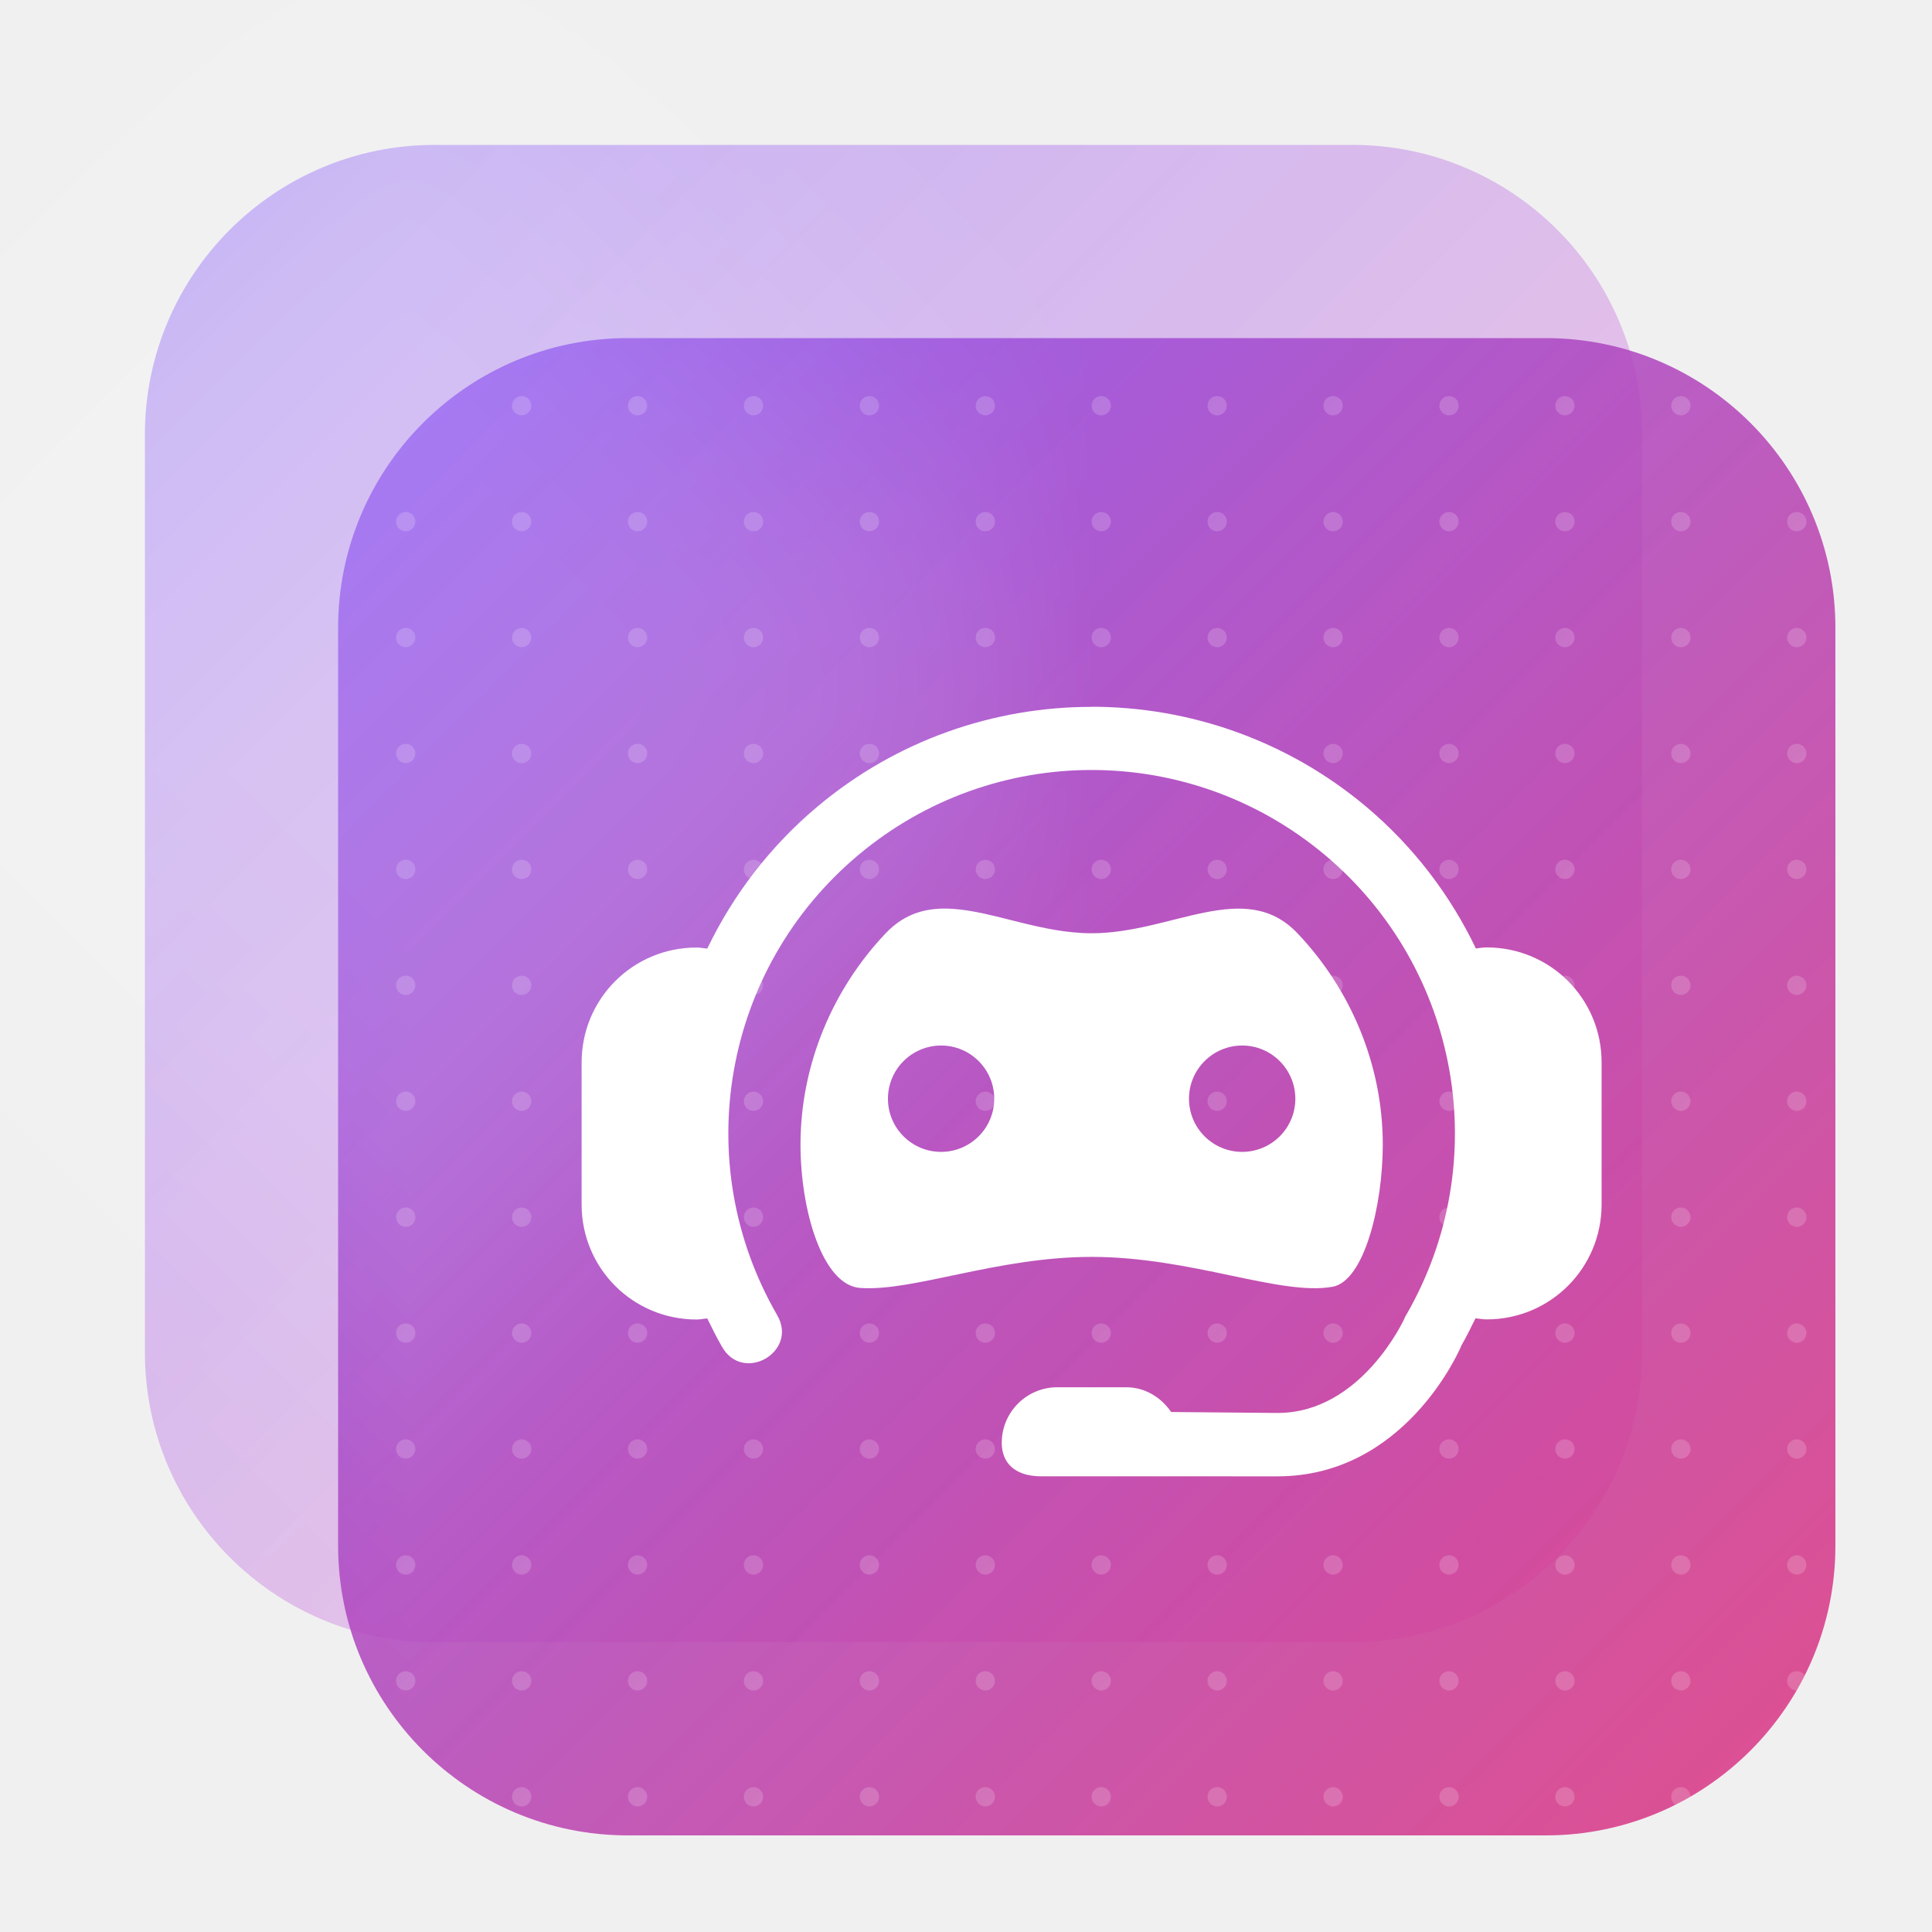
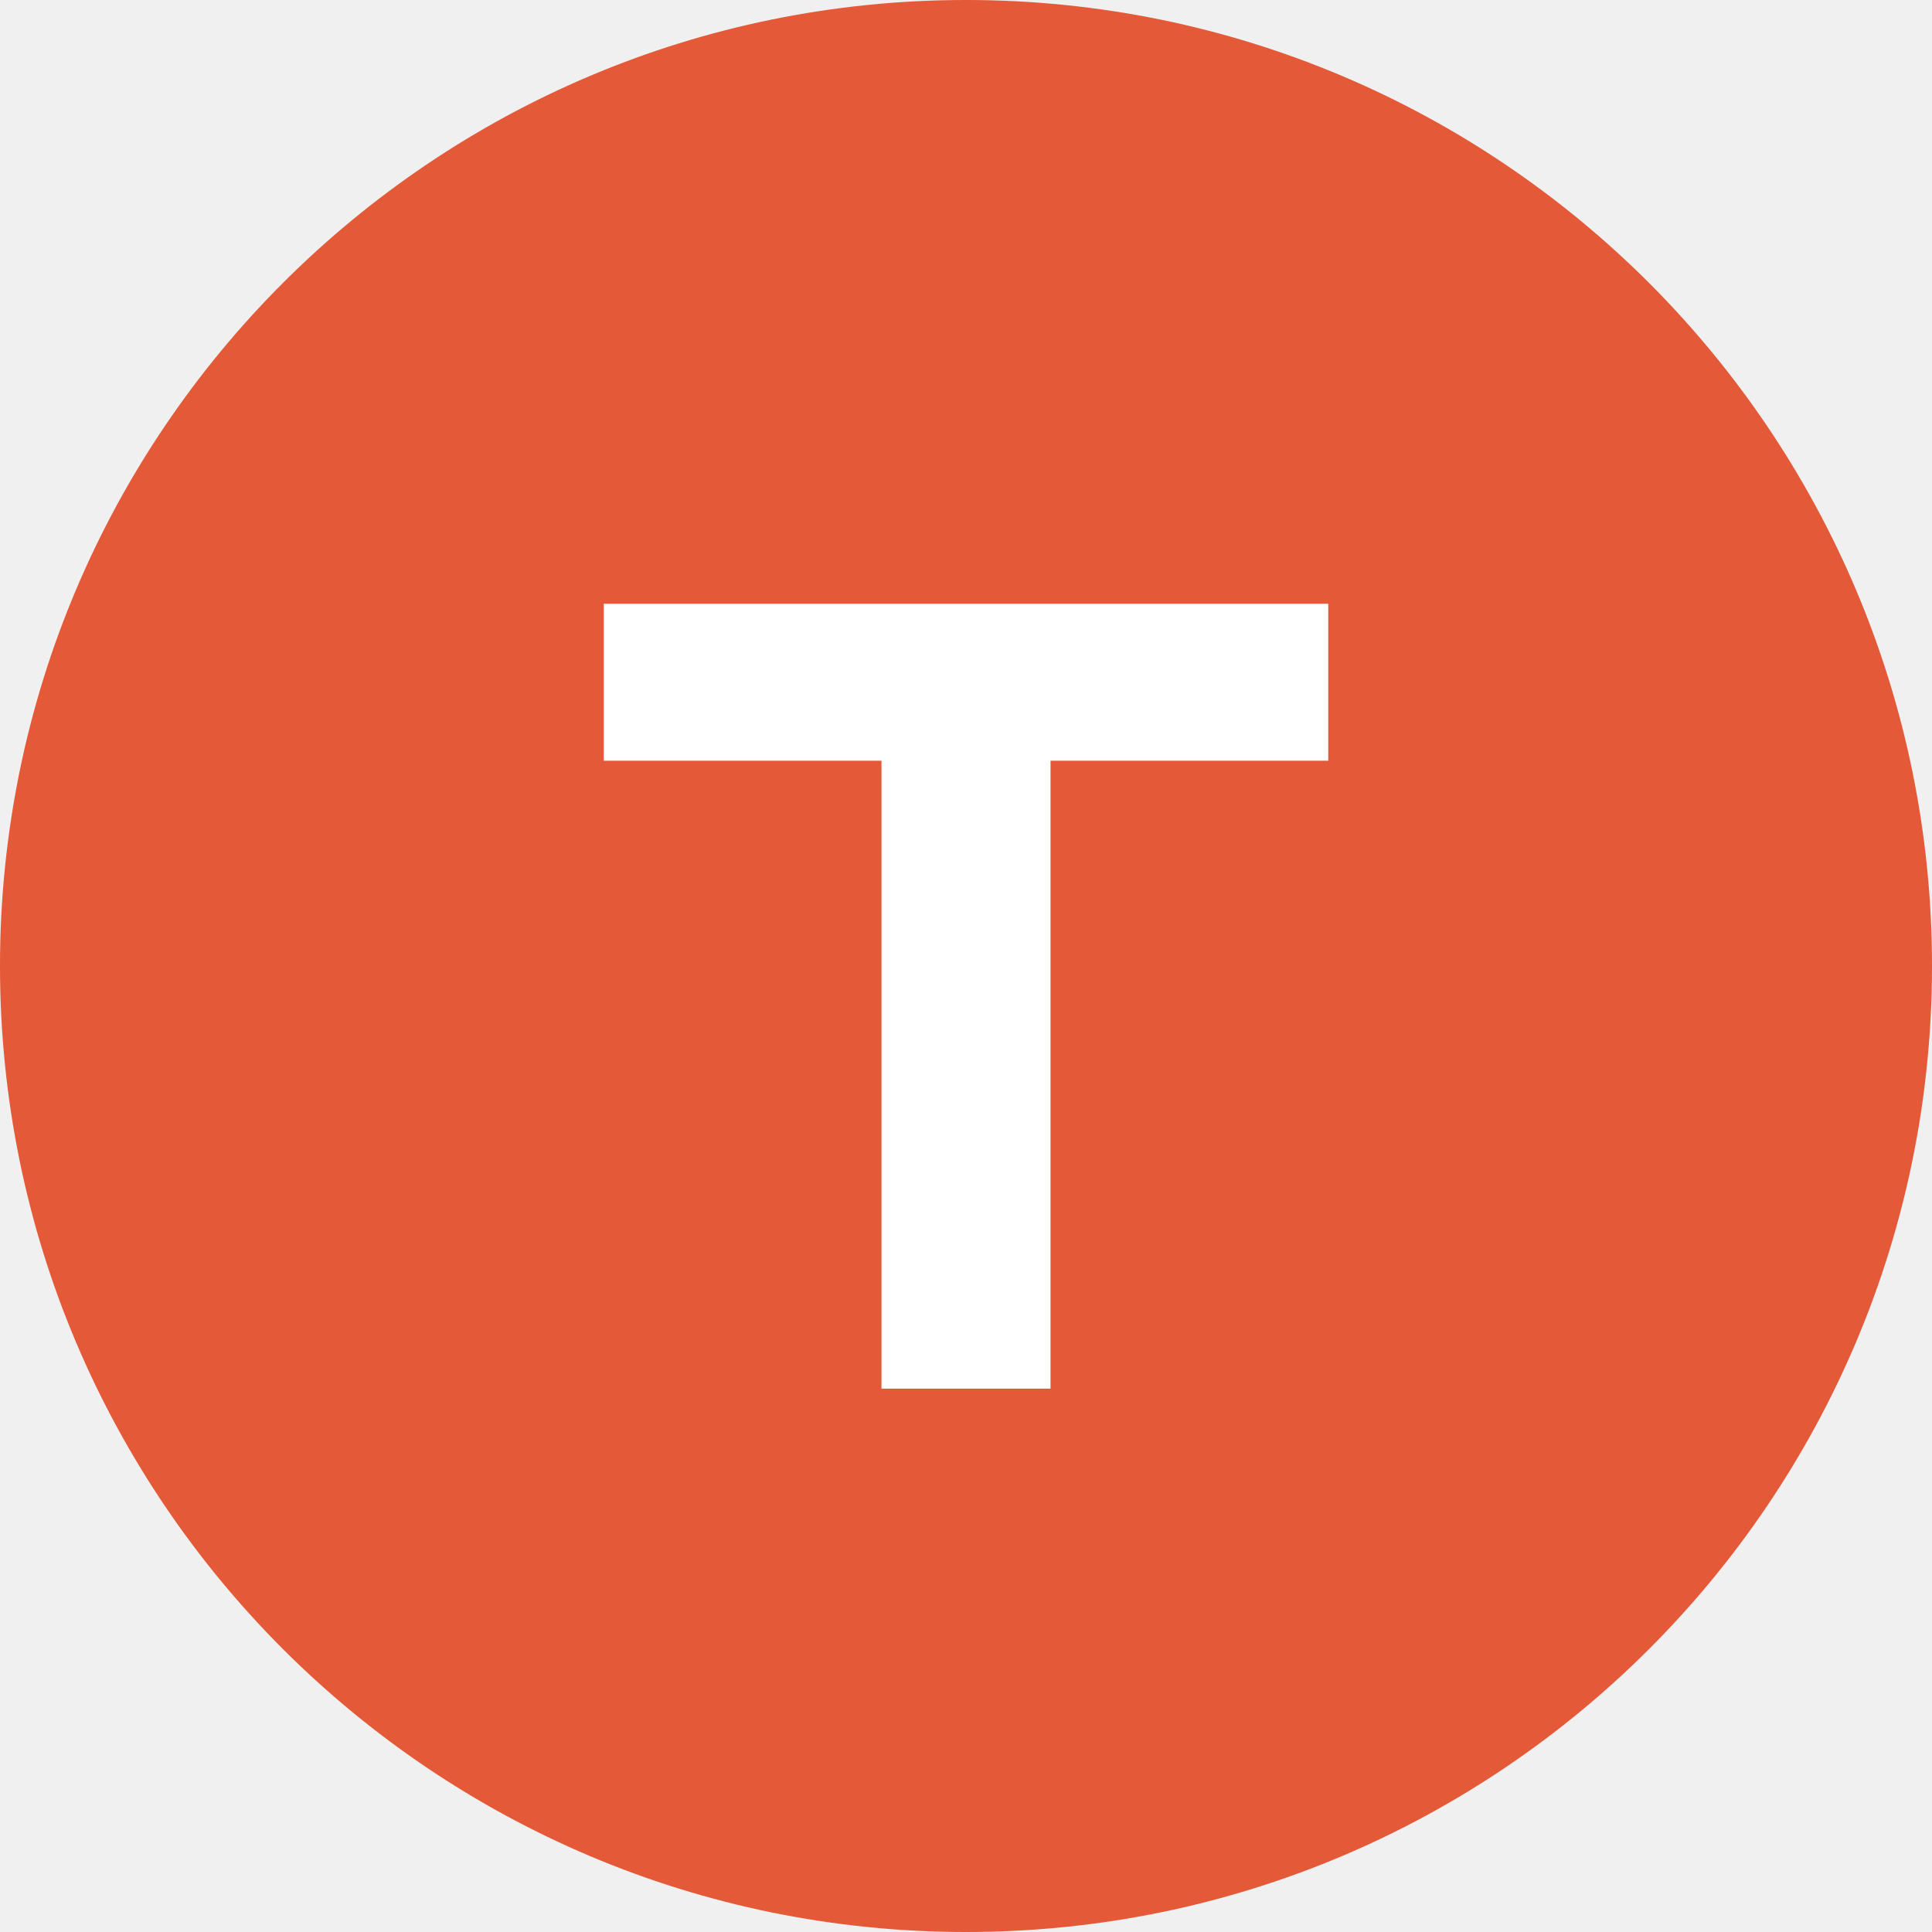
- <svg xmlns="http://www.w3.org/2000/svg" width="200" height="200" viewBox="0 0 200 200">
-   <defs>
-     <linearGradient id="frontIconGradient" x1="0%" y1="0%" x2="100%" y2="100%">
-       <stop offset="0%" stop-color="#8b5cf6" stop-opacity="0.9" />
-       <stop offset="100%" stop-color="#db2777" stop-opacity="0.8" />
-     </linearGradient>
-     <linearGradient id="backIconGradient" x1="0%" y1="0%" x2="100%" y2="100%">
-       <stop offset="0%" stop-color="#a78bfa" stop-opacity="0.7" />
-       <stop offset="100%" stop-color="#f9a8d4" stop-opacity="0.6" />
-     </linearGradient>
-     <pattern id="dotPattern" width="12" height="12" patternUnits="userSpaceOnUse">
-       <circle cx="6" cy="6" r="1" fill="rgba(255,255,255,0.35)" />
-     </pattern>
-     <filter id="blurEffect" x="-50%" y="-50%" width="200%" height="200%">
-       <feGaussianBlur in="SourceGraphic" stdDeviation="15" />
-     </filter>
-   </defs>
-   <rect x="15" y="15" width="155" height="155" rx="30" ry="30" fill="url(#backIconGradient)" opacity="0.9" />
-   <rect x="35" y="35" width="155" height="155" rx="30" ry="30" fill="url(#frontIconGradient)" />
-   <rect x="35" y="35" width="155" height="155" rx="30" ry="30" fill="url(#dotPattern)" fill-opacity="0.5" />
-   <rect x="30" y="-30" width="100" height="100" fill="white" opacity="0.15" transform="rotate(45)" filter="url(#blurEffect)" />
-   <g transform="translate(43, 43) scale(7)" fill="white">
-     <path d="m 35.412,115.592 c -1.442,0 -2.881,0.492 -4.052,1.475 -0.705,0.592 -1.25,1.312 -1.629,2.1 -0.053,-0.005 -0.104,-0.016 -0.158,-0.016 -0.942,0 -1.7,0.758 -1.7,1.7 v 2.101 c 0,0.942 0.758,1.7 1.7,1.7 0.054,0 0.105,-0.012 0.158,-0.016 0.068,0.14 0.138,0.28 0.217,0.417 0.309,0.551 1.134,0.079 0.816,-0.467 -1.305,-2.26 -0.8,-5.124 1.2,-6.802 1.999,-1.678 4.903,-1.678 6.903,0 1.999,1.678 2.505,4.542 1.2,6.802 l -0.014,0.023 -0.009,0.023 c 0,0 -0.634,1.402 -1.878,1.402 l -1.575,-0.014 c -0.148,-0.216 -0.384,-0.366 -0.667,-0.366 h -1.016 c -0.455,0 -0.822,0.368 -0.822,0.823 0,0.281 0.178,0.494 0.586,0.494 l 3.493,2.8e-4 c 1.868,0 2.675,-1.833 2.712,-1.918 v -0.005 c 0.078,-0.136 0.147,-0.275 0.215,-0.414 0.055,0.005 0.108,0.016 0.165,0.016 0.942,0 1.7,-0.758 1.7,-1.7 v -2.101 c 0,-0.942 -0.758,-1.7 -1.7,-1.7 -0.054,0 -0.106,0.009 -0.159,0.016 -0.378,-0.788 -0.921,-1.508 -1.626,-2.1 -1.172,-0.983 -2.616,-1.475 -4.058,-1.475 z m -2.049,2.987 c -0.366,-0.024 -0.7,0.053 -0.993,0.361 -0.779,0.82 -1.26,1.937 -1.26,3.125 0,0.981 0.328,2.079 0.88,2.12 0.787,0.057 2.028,-0.459 3.425,-0.459 1.48,0 2.787,0.58 3.562,0.442 0.47,-0.083 0.744,-1.205 0.744,-2.103 0,-1.189 -0.482,-2.305 -1.262,-3.125 -0.779,-0.82 -1.855,0 -3.044,0 -0.743,0 -1.442,-0.321 -2.052,-0.361 z m -0.174,2.021 c 0.434,1.7e-4 0.786,0.352 0.786,0.787 -1.41e-4,0.434 -0.352,0.786 -0.786,0.786 -0.434,-1.6e-4 -0.786,-0.352 -0.786,-0.786 1.4e-4,-0.434 0.352,-0.786 0.786,-0.787 z m 4.452,0 c 0.434,1.7e-4 0.786,0.352 0.787,0.787 -1.66e-4,0.434 -0.352,0.786 -0.787,0.786 -0.434,-1.6e-4 -0.786,-0.352 -0.786,-0.786 1.64e-4,-0.434 0.352,-0.786 0.786,-0.787 z" transform="translate(-25.41456,-111.2813)" />
-   </g>
+ <svg xmlns="http://www.w3.org/2000/svg" width="32" height="32" viewBox="0 0 32 32">
+   <circle cx="16" cy="16" r="16" fill="#E45937" />
+   <path d="M10 10h12v2.6h-4.6V23h-2.8V12.6H10z" fill="#fff" />
</svg>
